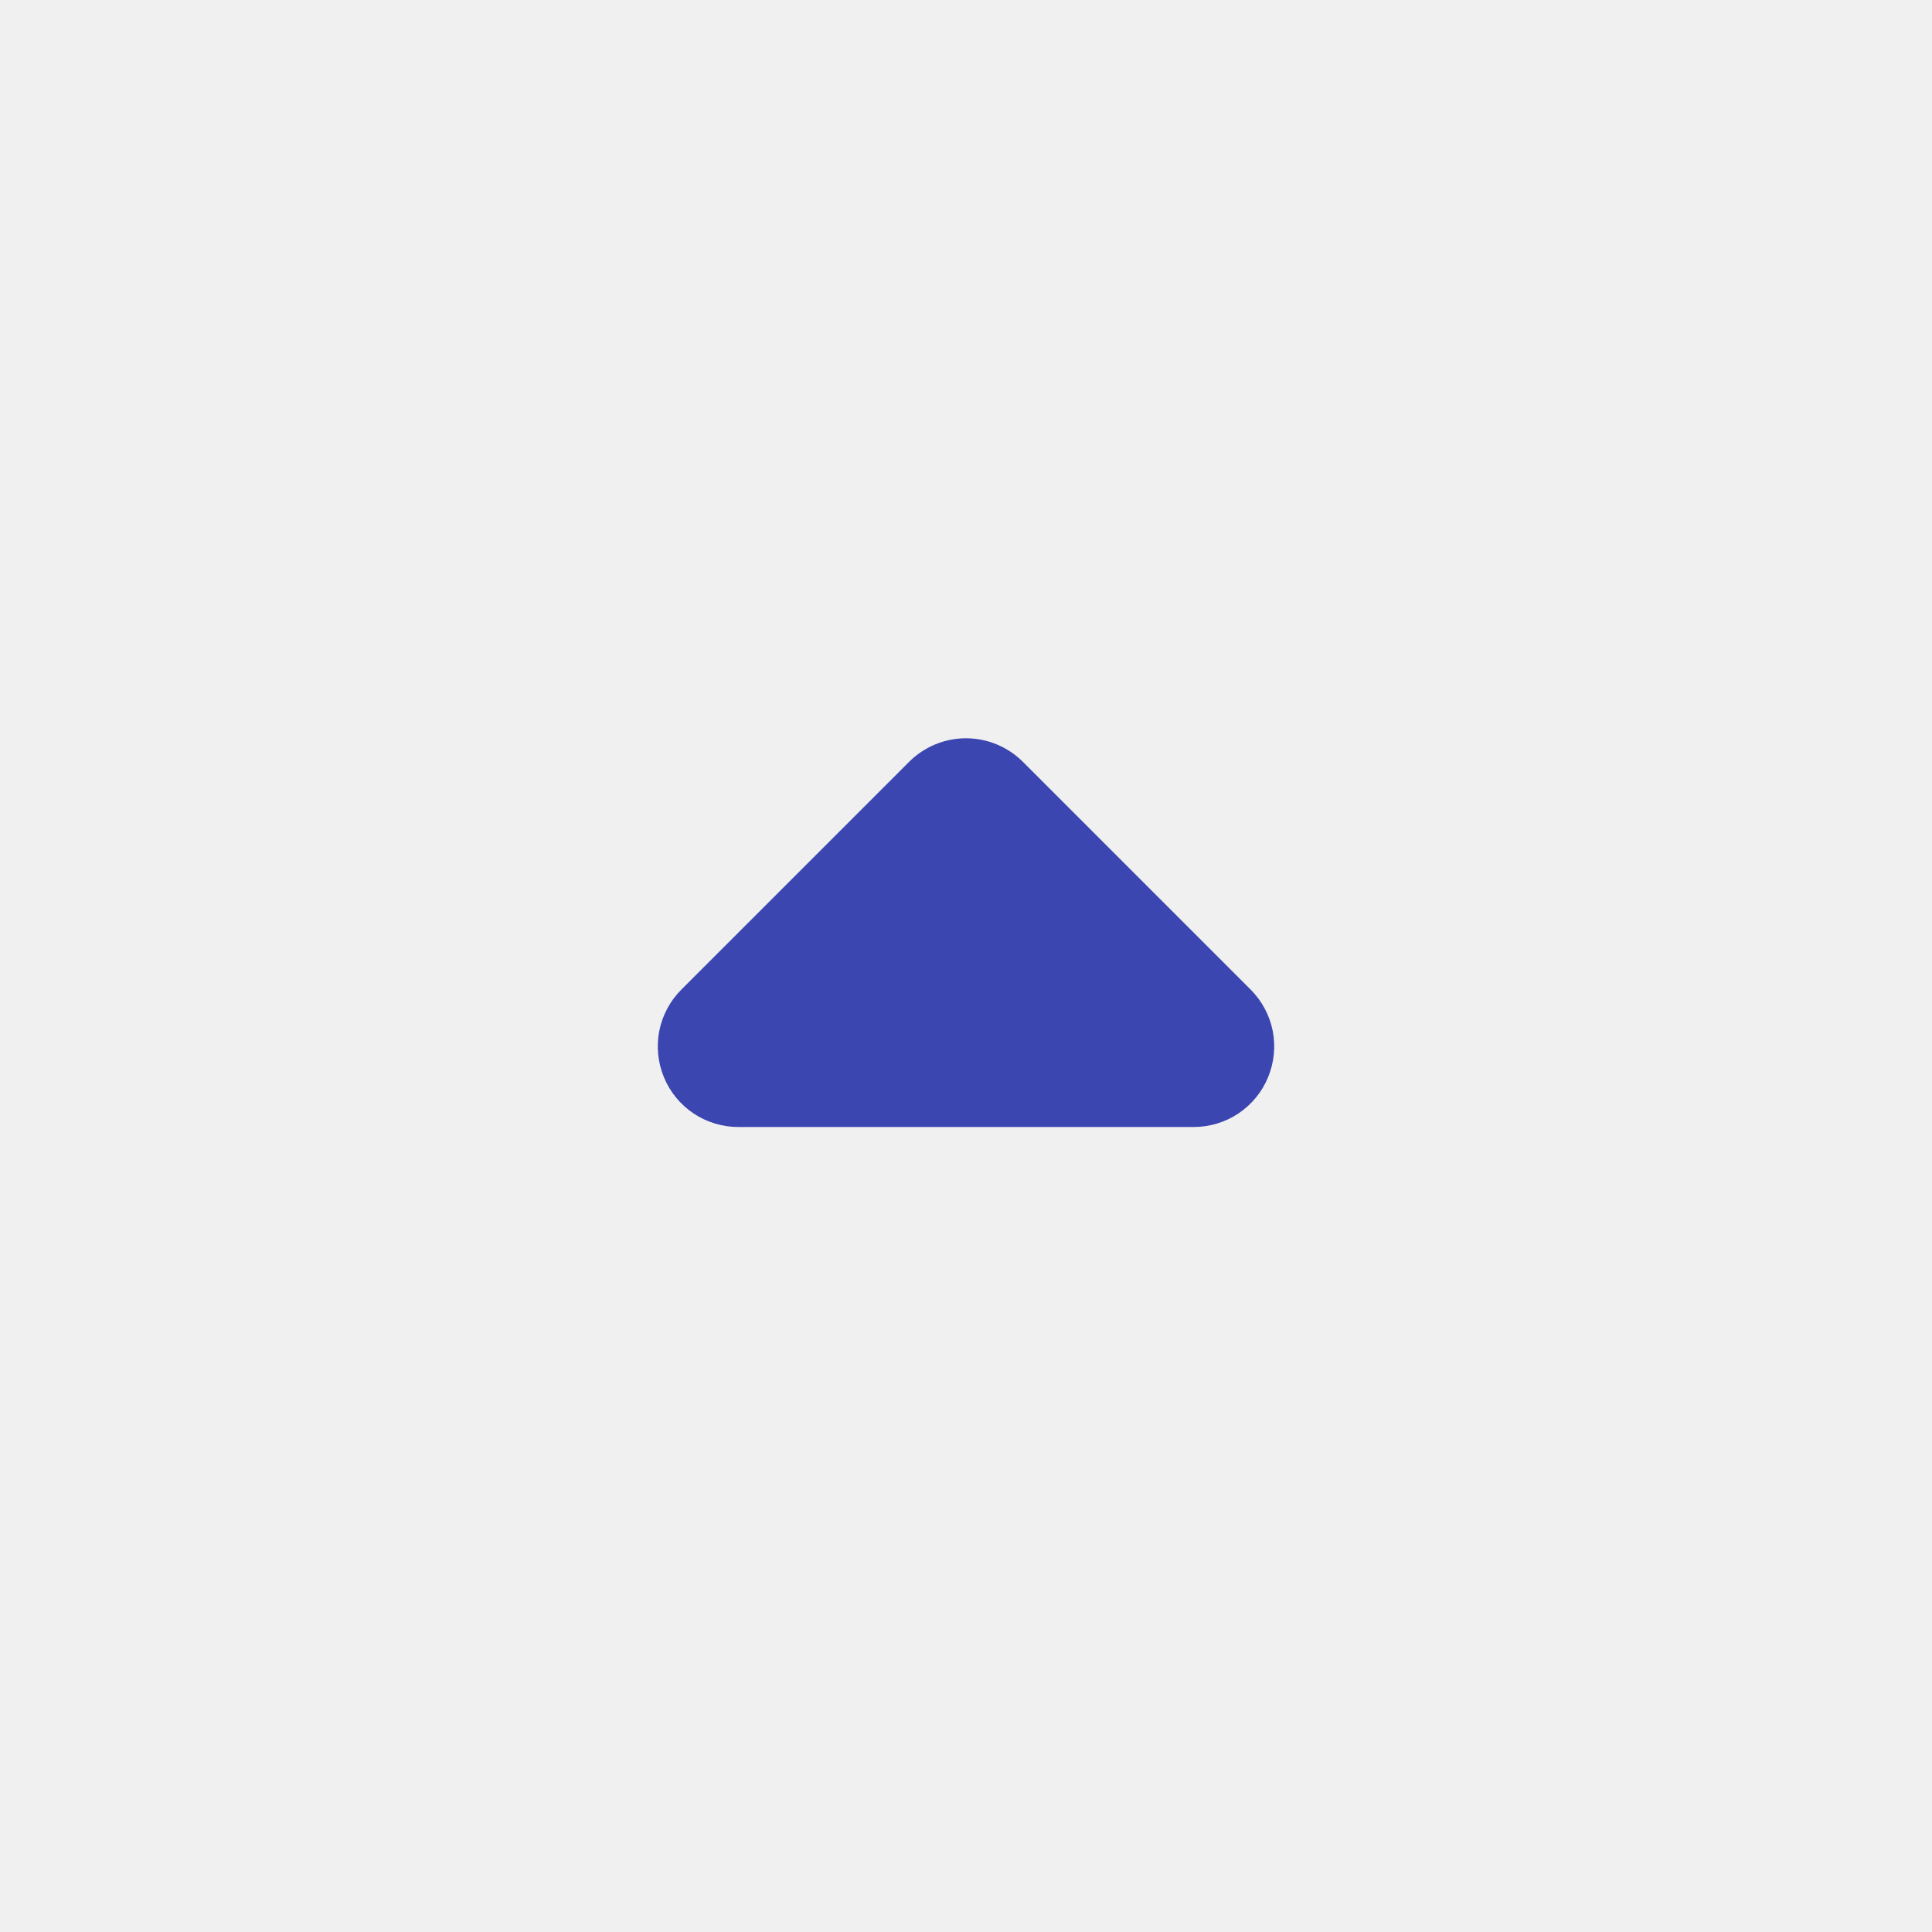
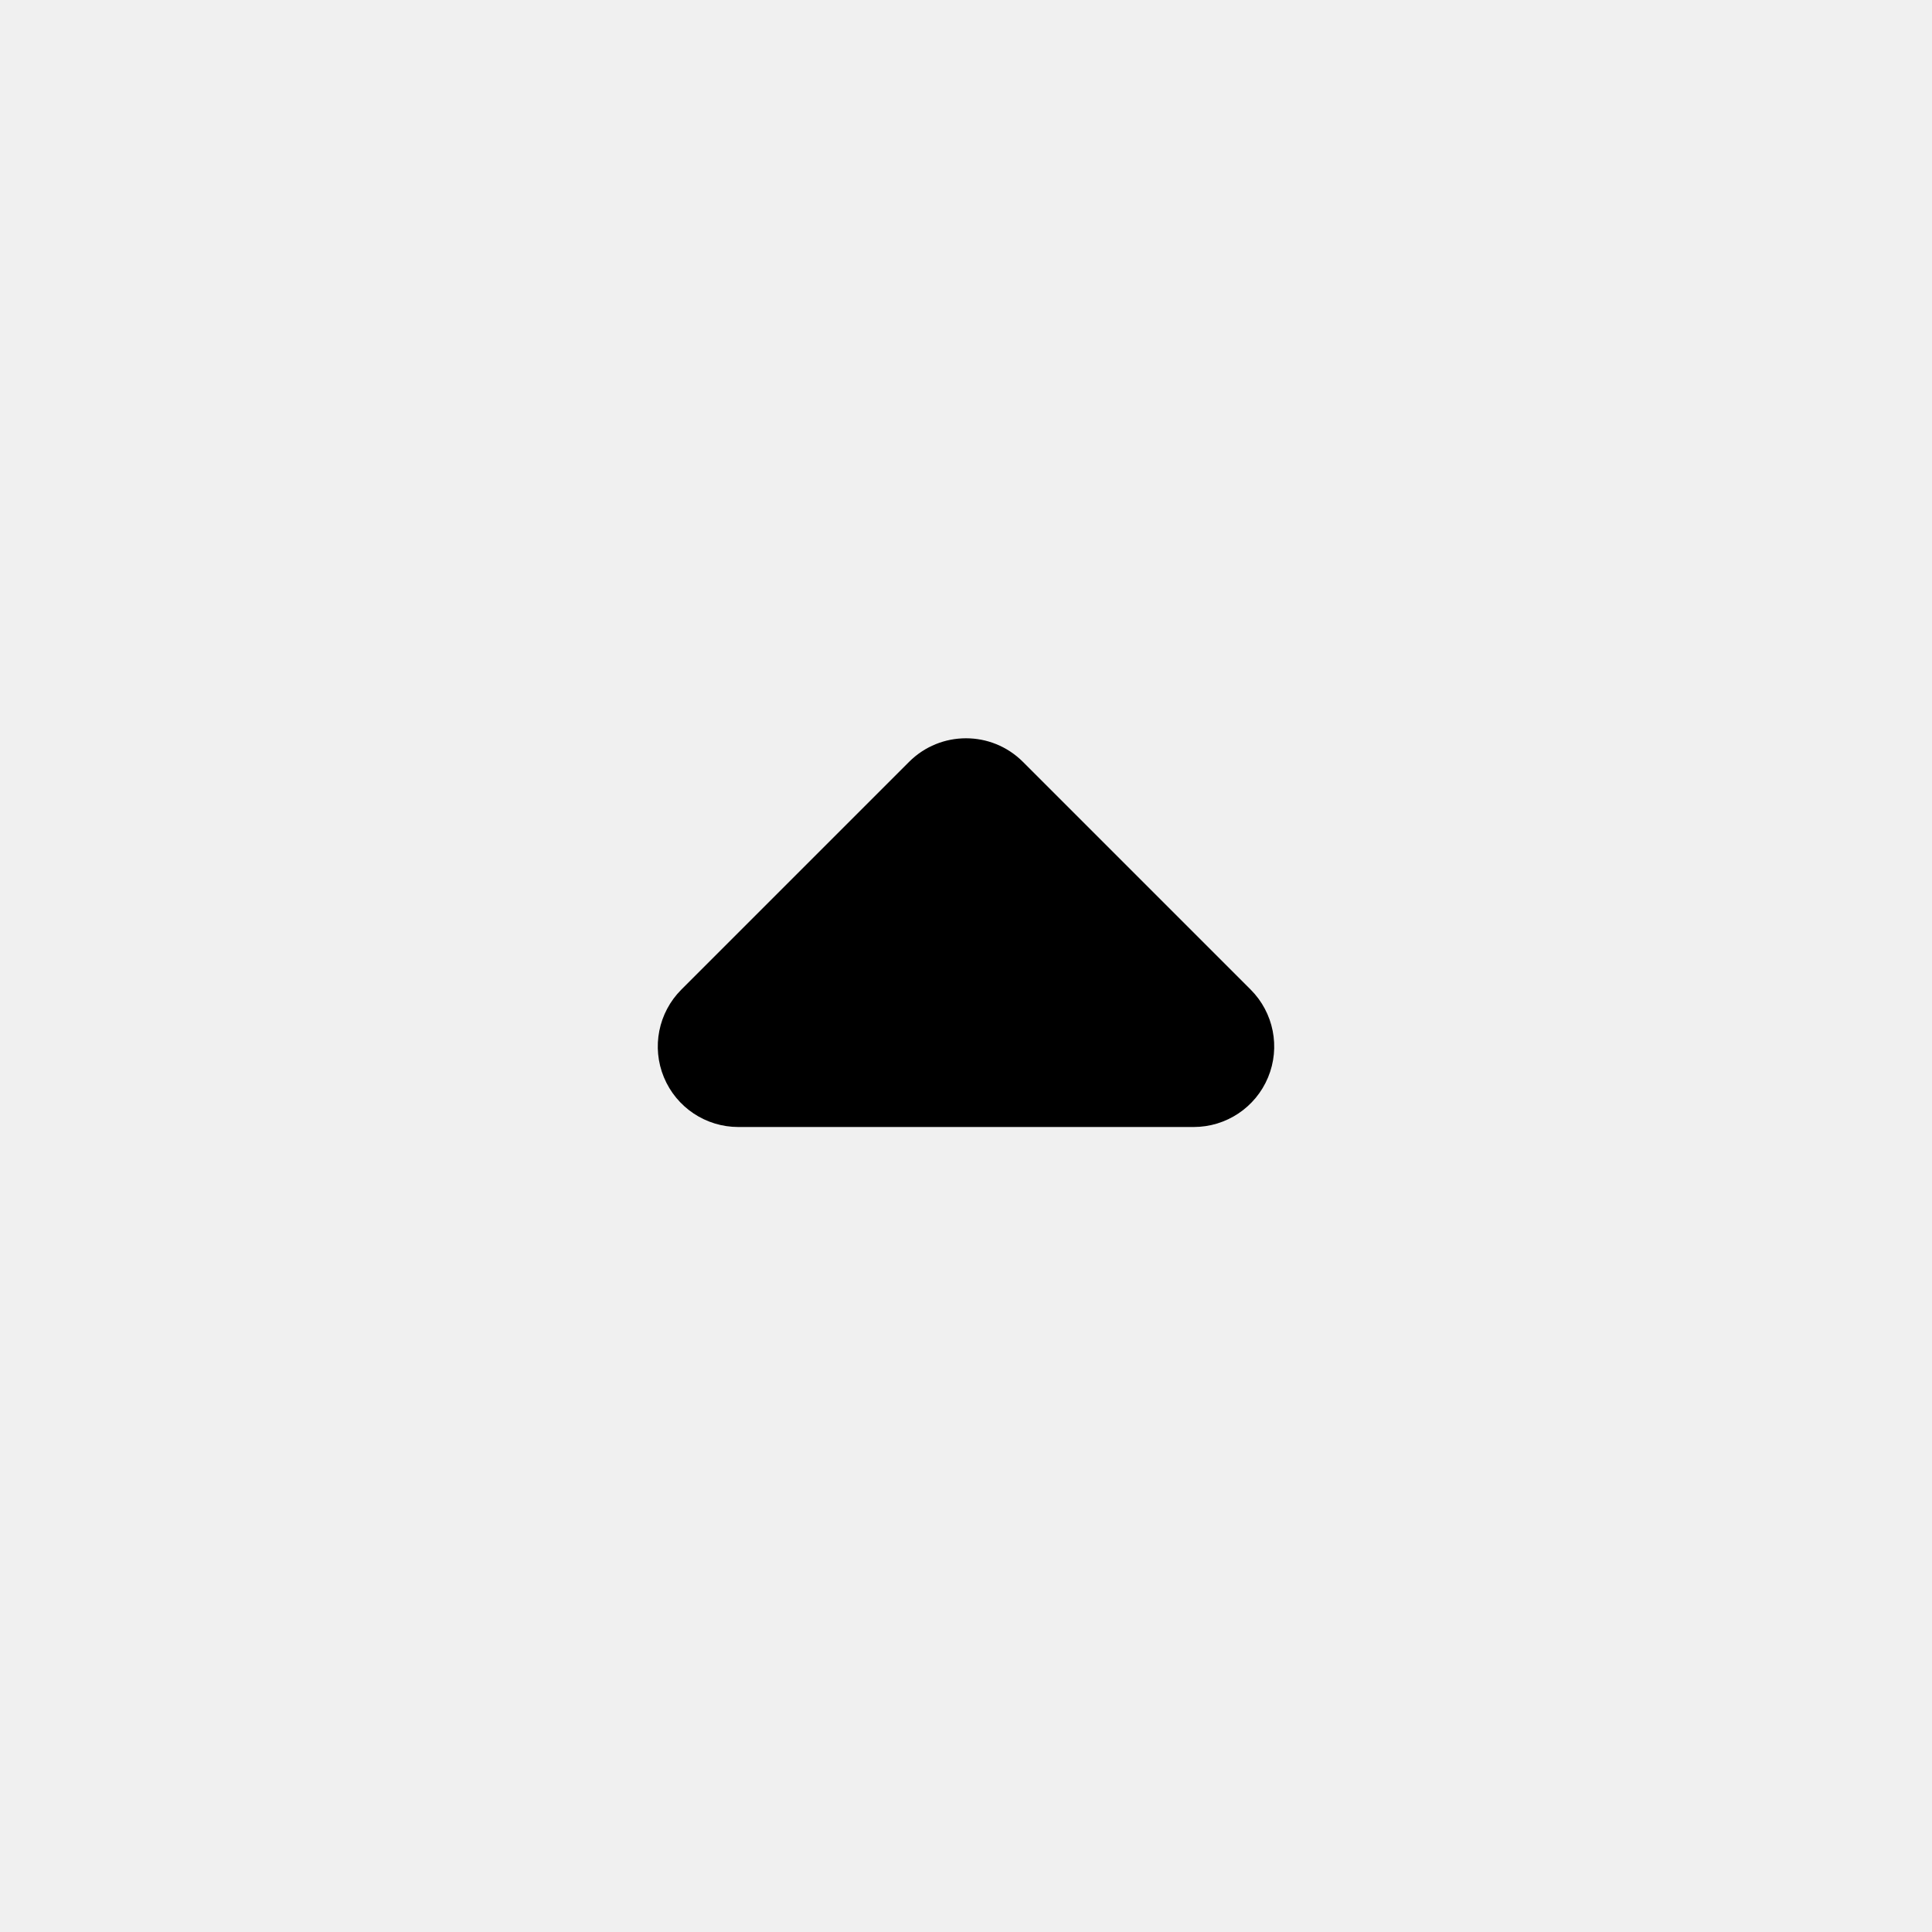
- <svg xmlns="http://www.w3.org/2000/svg" width="24" height="24" viewBox="0 0 24 24" fill="none">
-   <g clip-path="url(#clip0_199_439)">
-     <path fill-rule="evenodd" clip-rule="evenodd" d="M11.293 9.464C11.48 9.277 11.735 9.171 12 9.171C12.265 9.171 12.52 9.277 12.707 9.464L15.536 12.293C15.676 12.433 15.771 12.611 15.81 12.805C15.848 12.999 15.828 13.2 15.752 13.383C15.677 13.566 15.548 13.722 15.384 13.832C15.219 13.942 15.026 14 14.828 14H9.172C8.974 14 8.781 13.942 8.616 13.832C8.452 13.722 8.323 13.566 8.248 13.383C8.172 13.2 8.152 12.999 8.19 12.805C8.229 12.611 8.324 12.433 8.464 12.293L11.293 9.464Z" fill="#3C46B1" />
+ <svg xmlns="http://www.w3.org/2000/svg" width="24" height="24" fill="none">
+   <g clip-path="url(#a)">
+     <path fill="currentColor" fill-rule="evenodd" d="M11.293 9.464a1 1 0 0 1 1.414 0l2.829 2.829A1 1 0 0 1 14.828 14H9.172a1 1 0 0 1-.708-1.707z" clip-rule="evenodd" />
  </g>
  <defs>
-     <clipPath id="clip0_199_439">
-       <rect width="24" height="24" fill="white" />
+     <clipPath id="a">
+       <path fill="currentColor" d="M0 0h24v24H0z" />
    </clipPath>
  </defs>
</svg>
